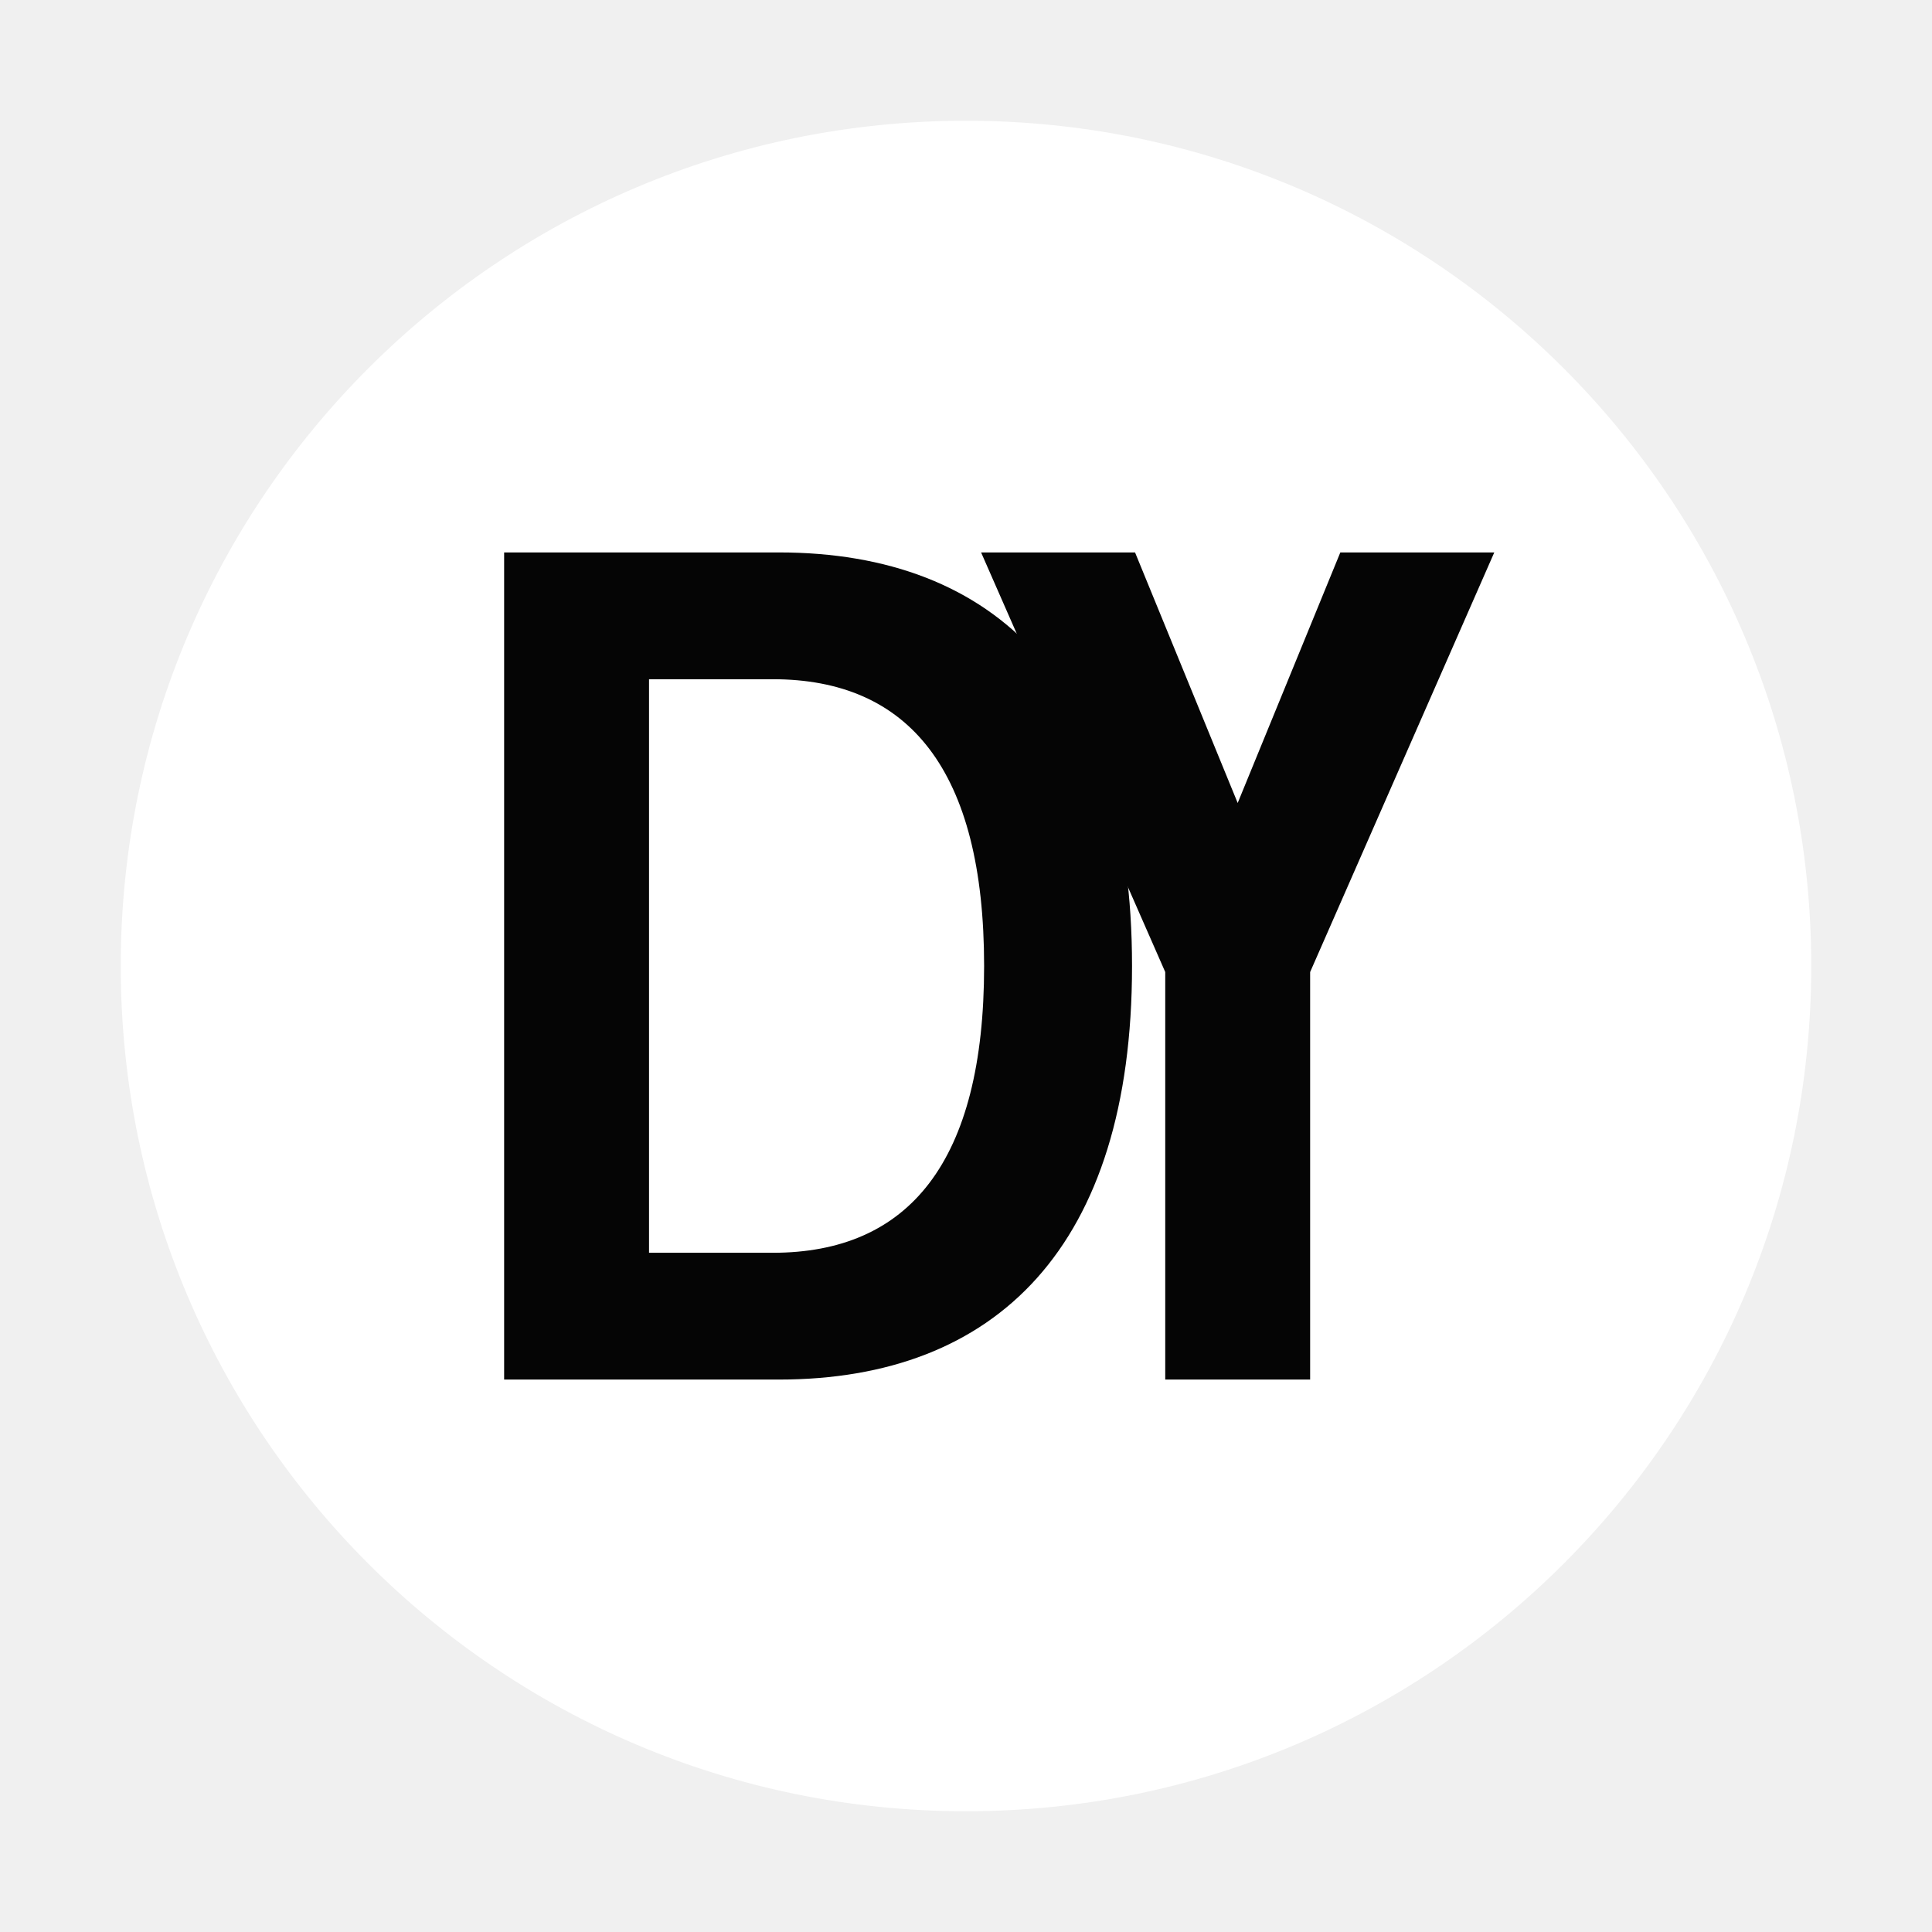
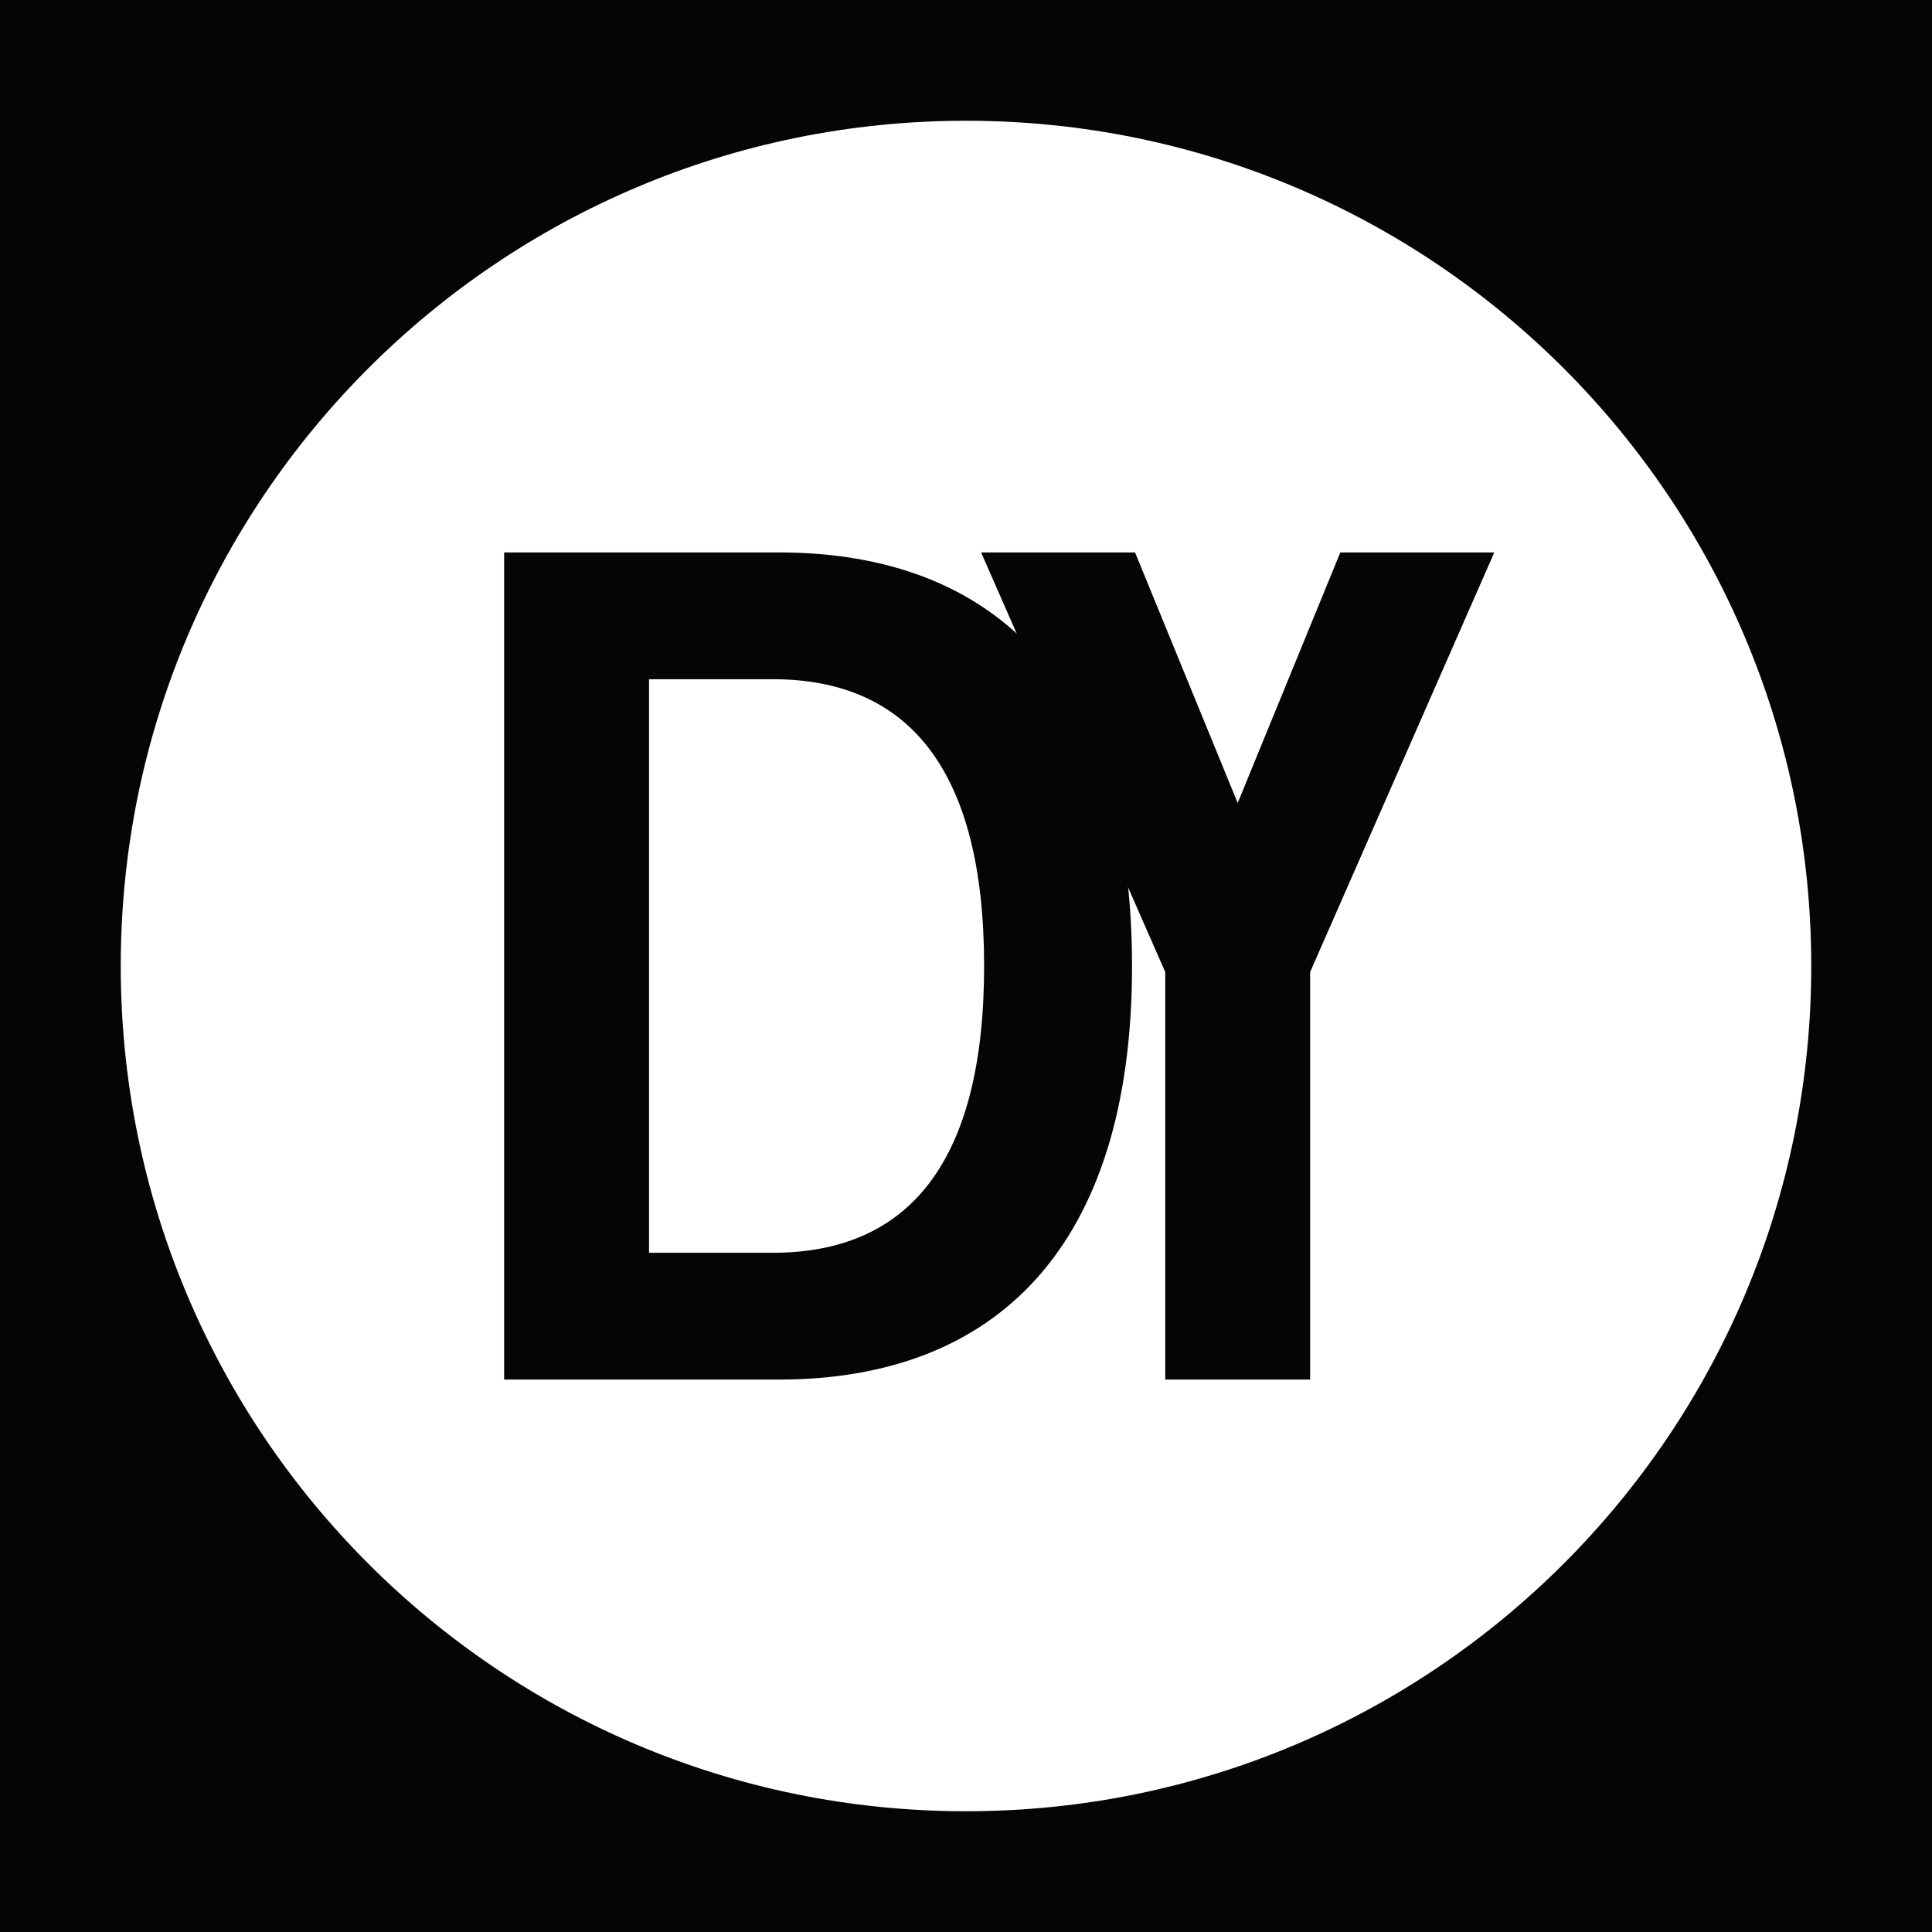
<svg xmlns="http://www.w3.org/2000/svg" viewBox="0 0 32 32" width="32" height="32">
+   <rect width="32" height="32" fill="#050505" />
  <circle cx="16" cy="16" r="14" fill="#fff" />
  <path fill="#050505" d="M8.35 9.15h4.55c3.6 0 5.85 2.2 5.85 6.85s-2.25 6.85-5.85 6.85H8.35zm2.4 2.1v9.5h2.05c2.25 0 3.5-1.5 3.5-4.75s-1.25-4.75-3.5-4.75z" />
  <path fill="#050505" d="M22.2 9.15h2.55l-3.05 6.95V22.85h-2.4v-6.75l-3.05-6.95h2.55l1.7 4.15z" />
</svg>
